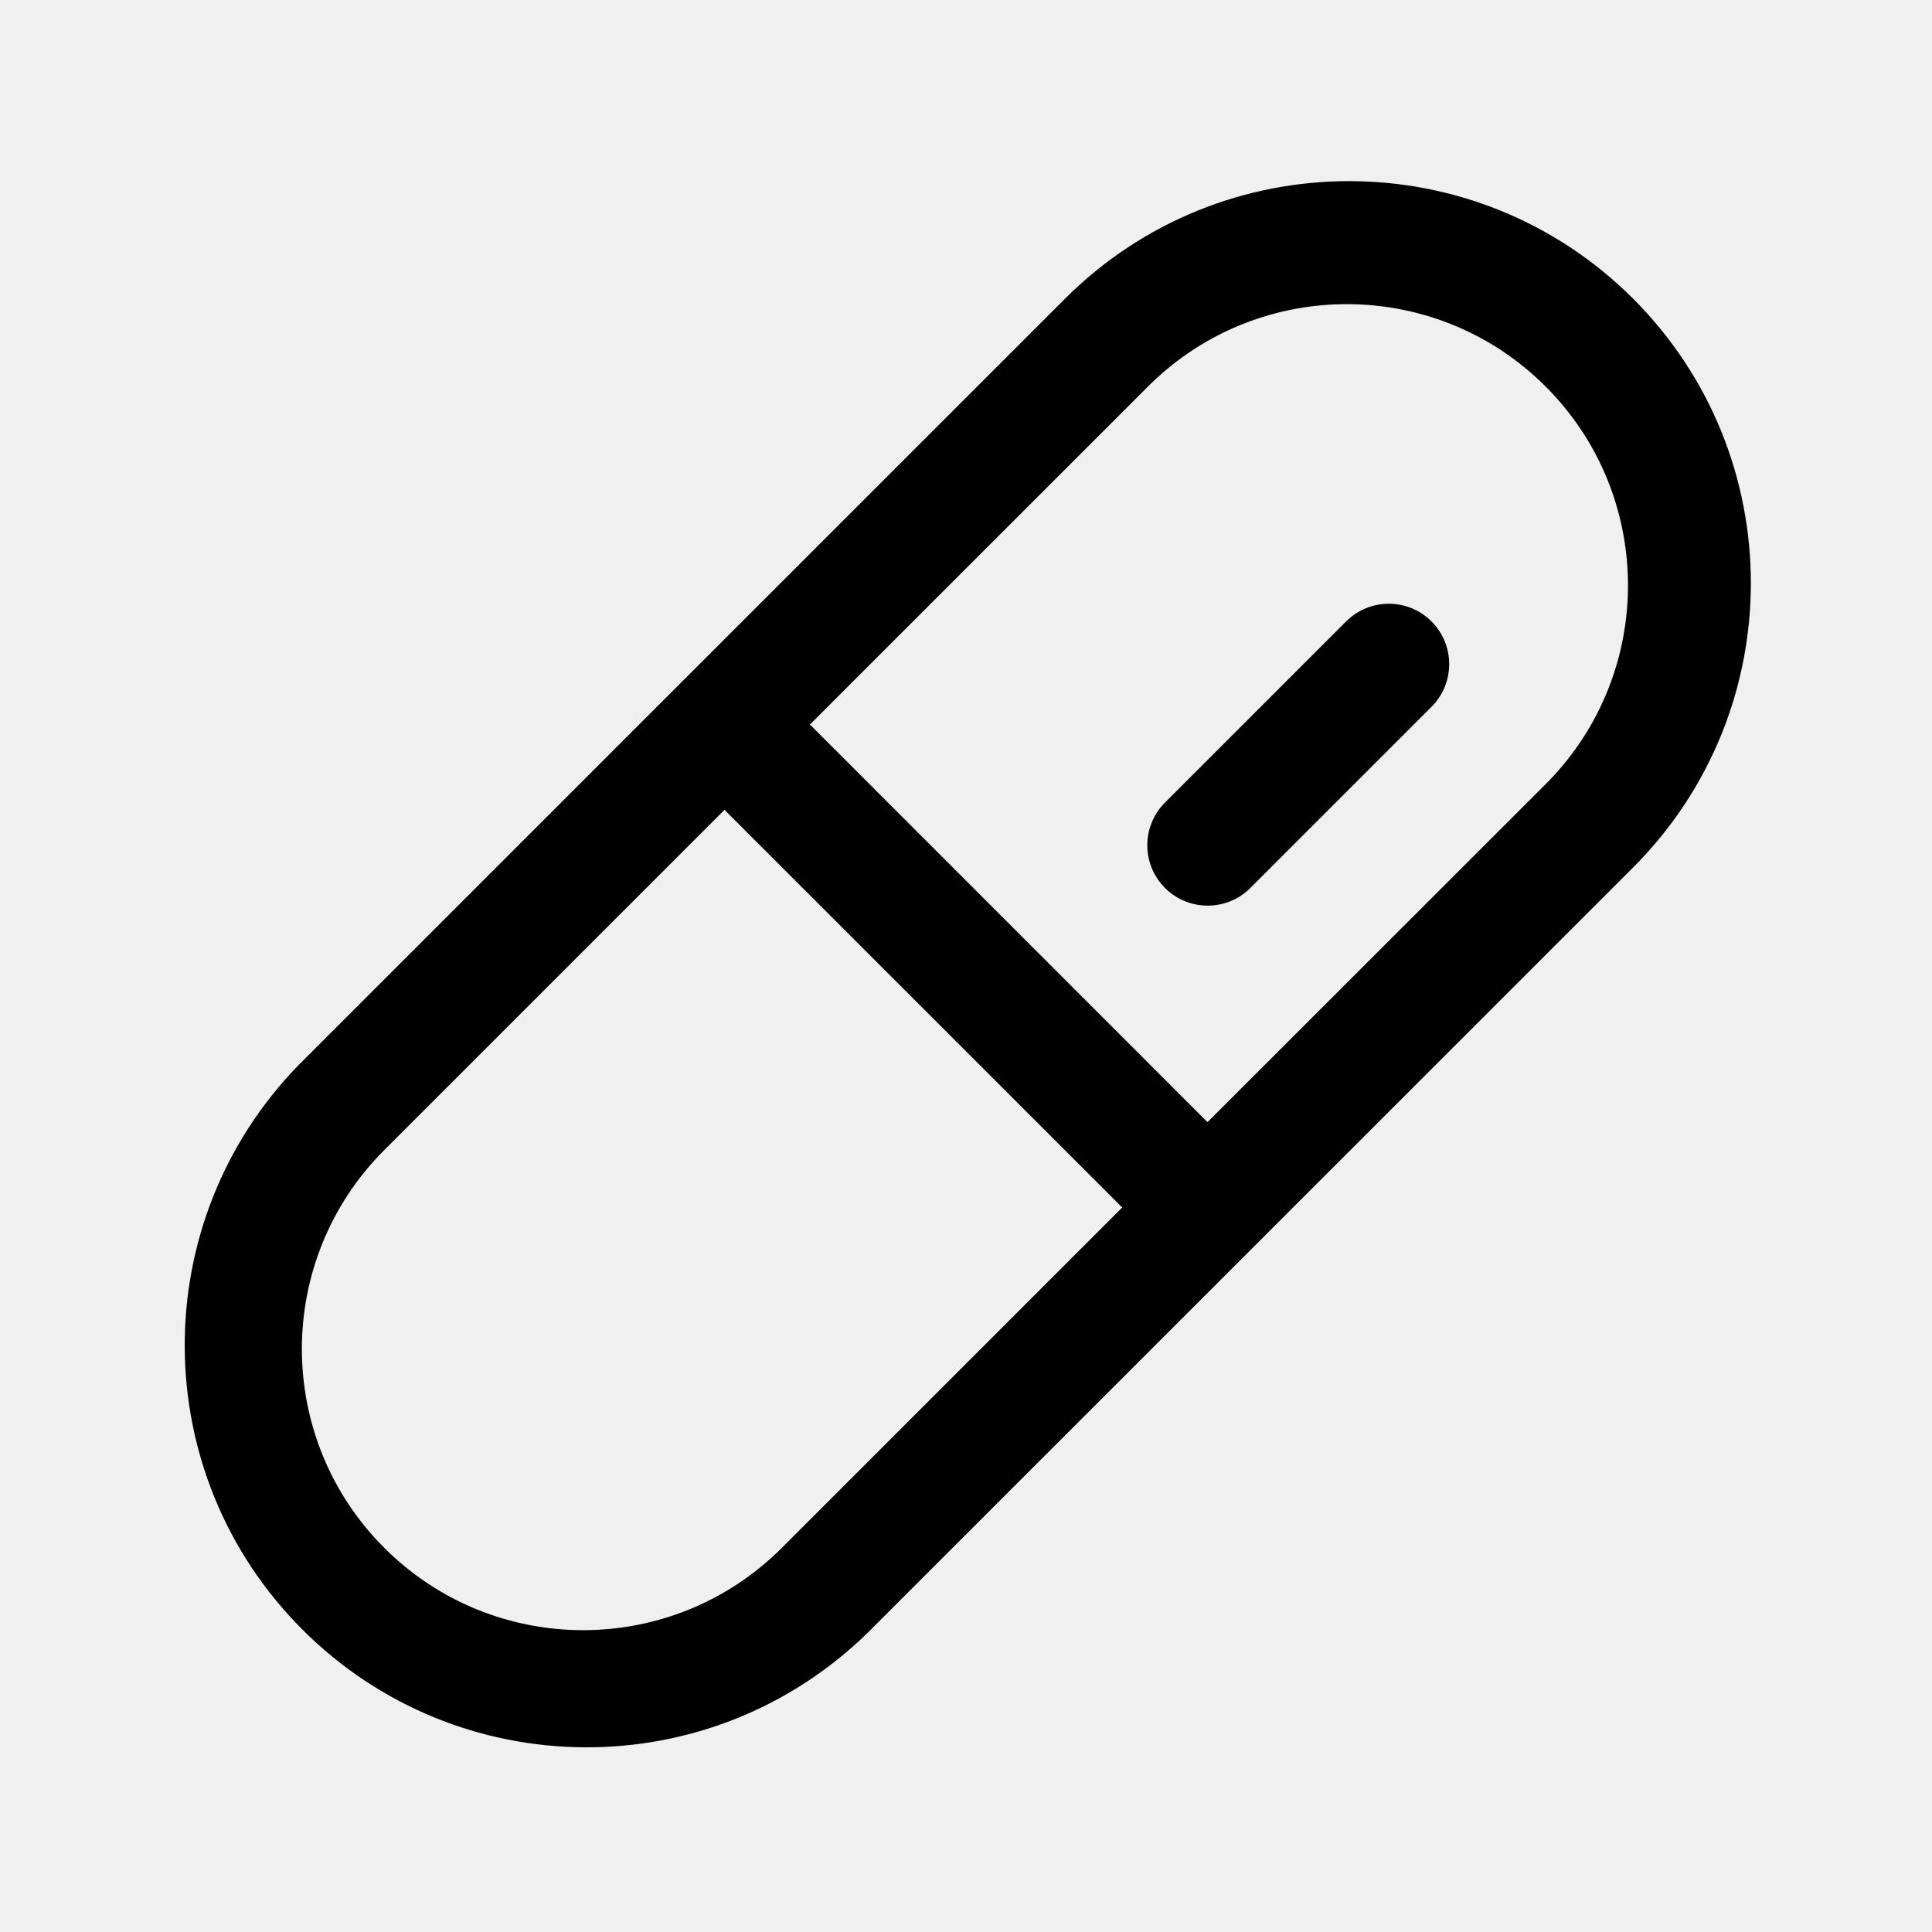
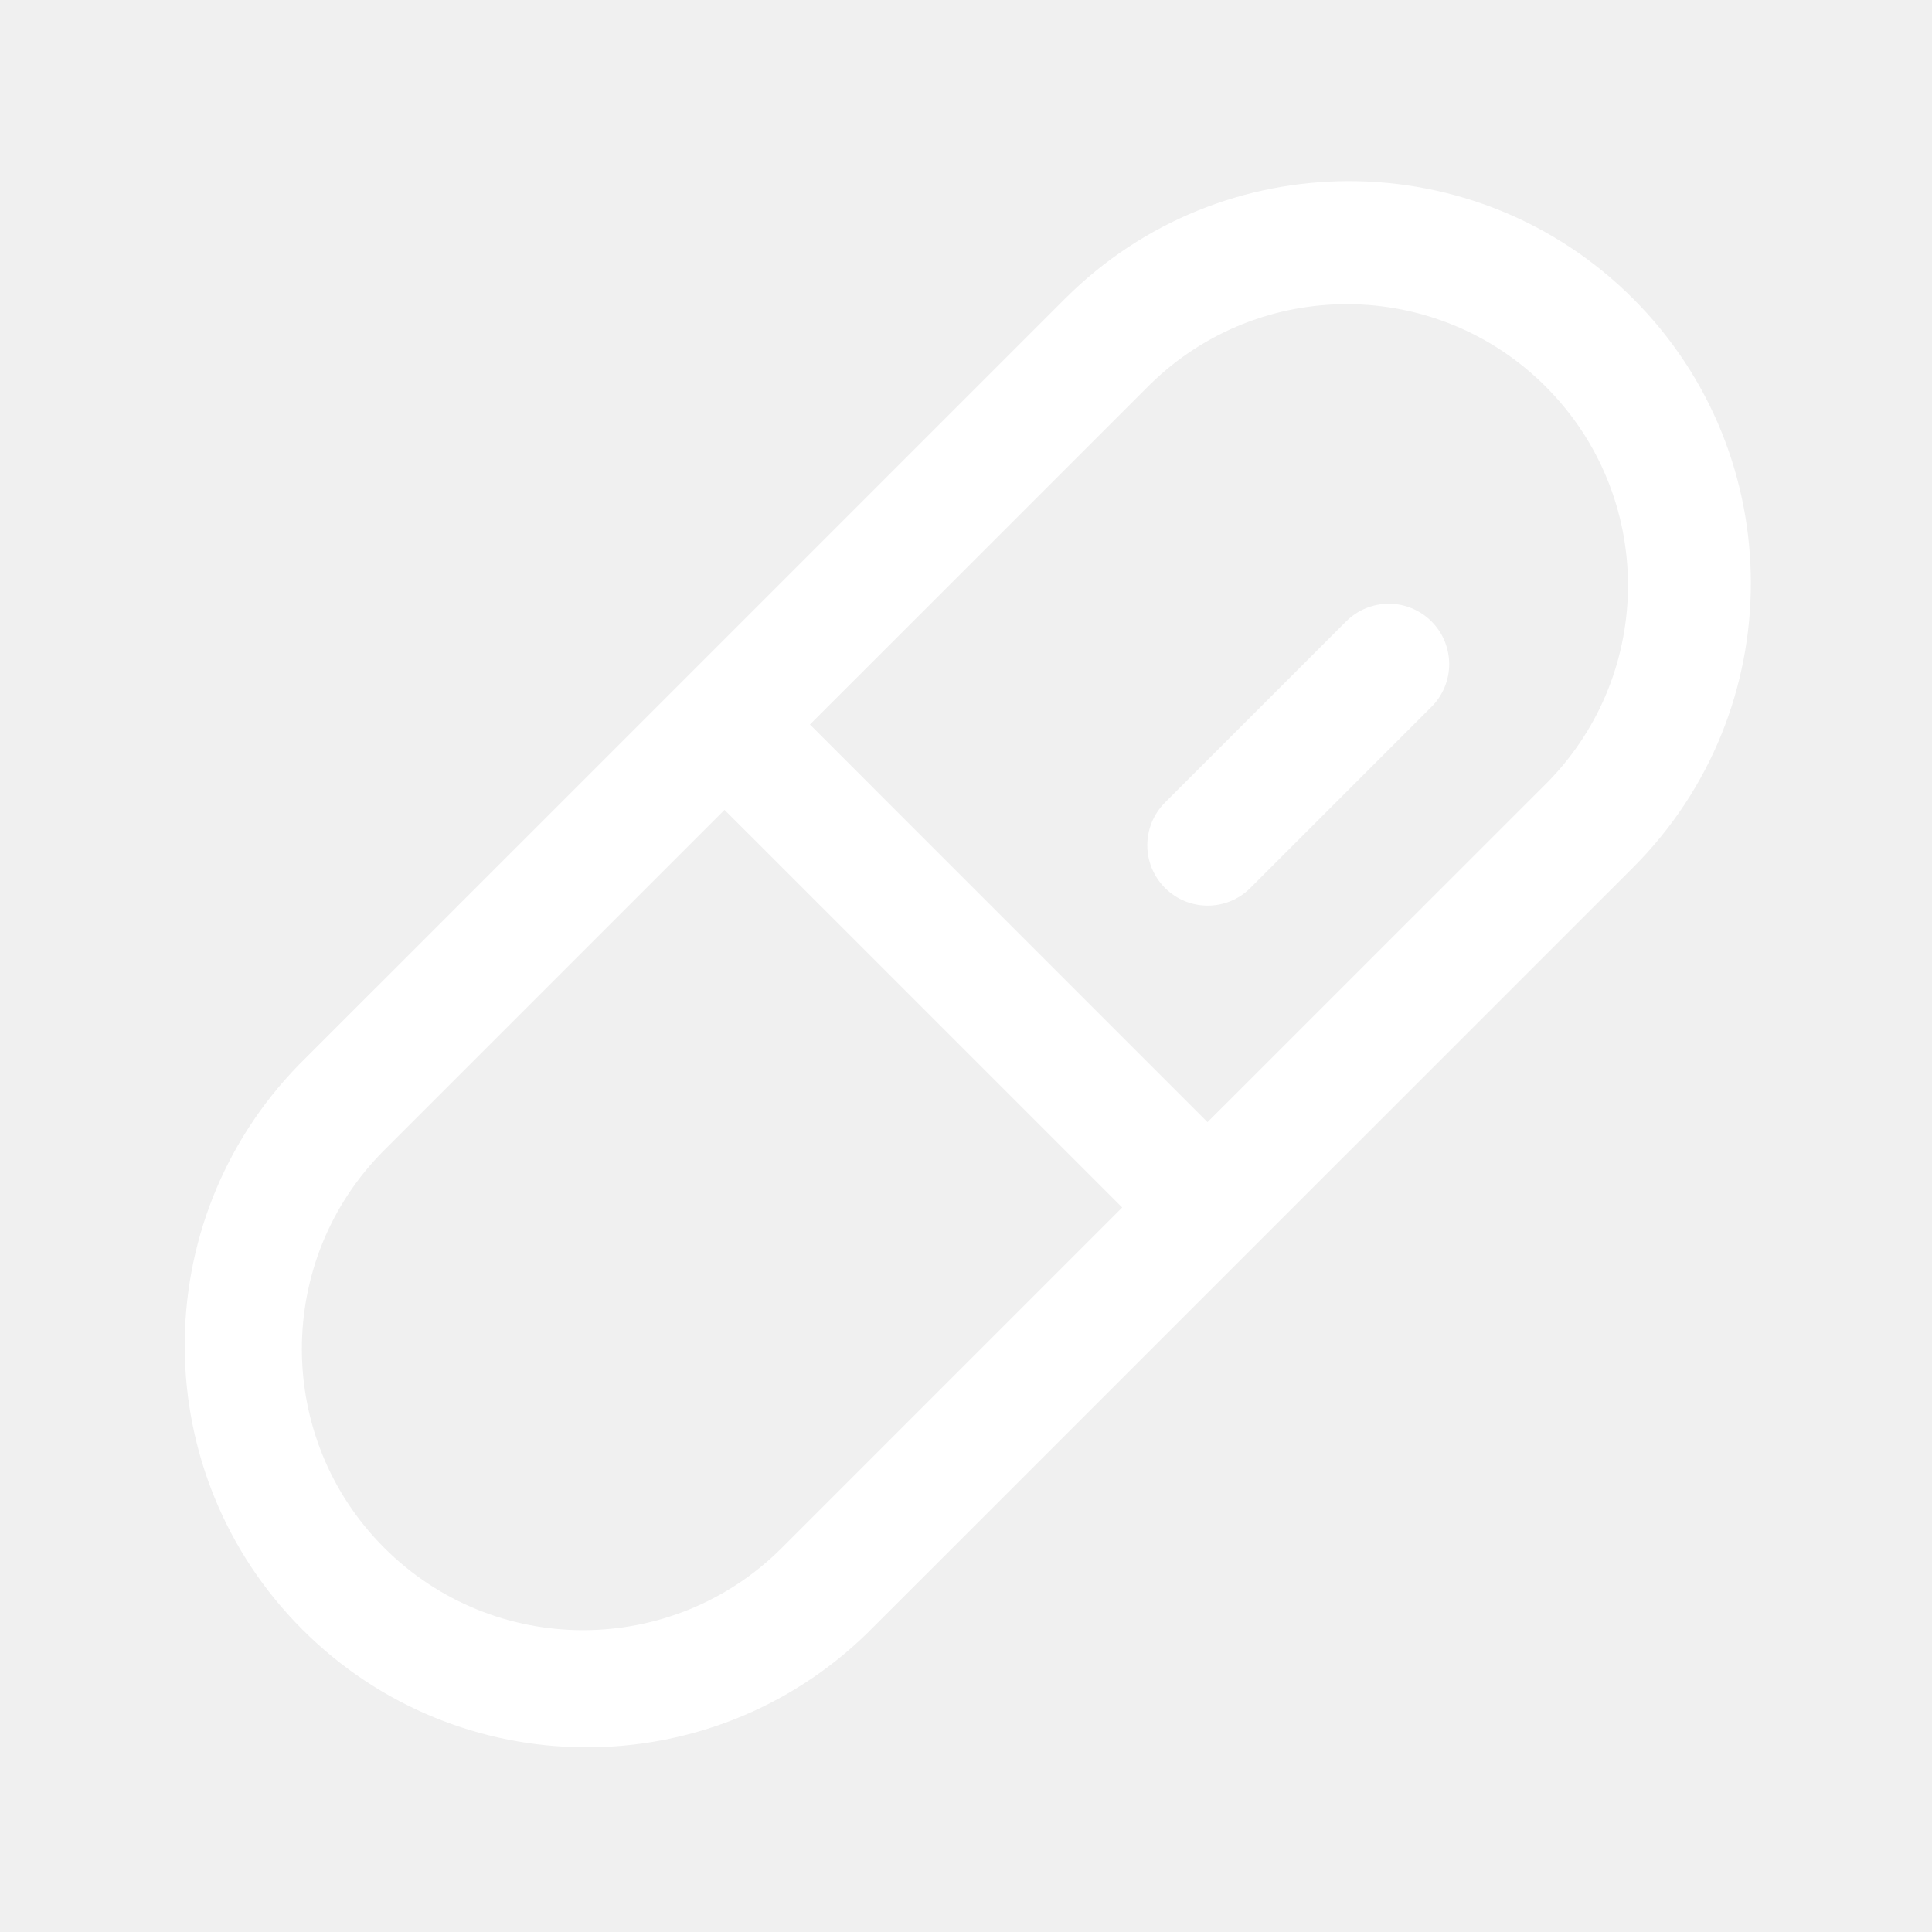
- <svg xmlns="http://www.w3.org/2000/svg" width="32" height="32" fill="#000000" viewBox="0 0 256 256">
+ <svg xmlns="http://www.w3.org/2000/svg" width="32" height="32" fill="#ffffff" viewBox="0 0 256 256">
  <path d="M216.42,39.6a53.26,53.26,0,0,0-75.32,0L39.6,141.09a53.26,53.26,0,0,0,75.32,75.31h0L216.43,114.91A53.31,53.31,0,0,0,216.42,39.6ZM103.61,205.09h0a37.26,37.26,0,0,1-52.7-52.69L96,107.31,148.7,160ZM205.11,103.6,160,148.69,107.32,96l45.1-45.09a37.26,37.26,0,0,1,52.69,52.69ZM189.68,82.34a8,8,0,0,1,0,11.32l-24,24a8,8,0,1,1-11.31-11.32l24-24A8,8,0,0,1,189.68,82.34Z" />
</svg>
